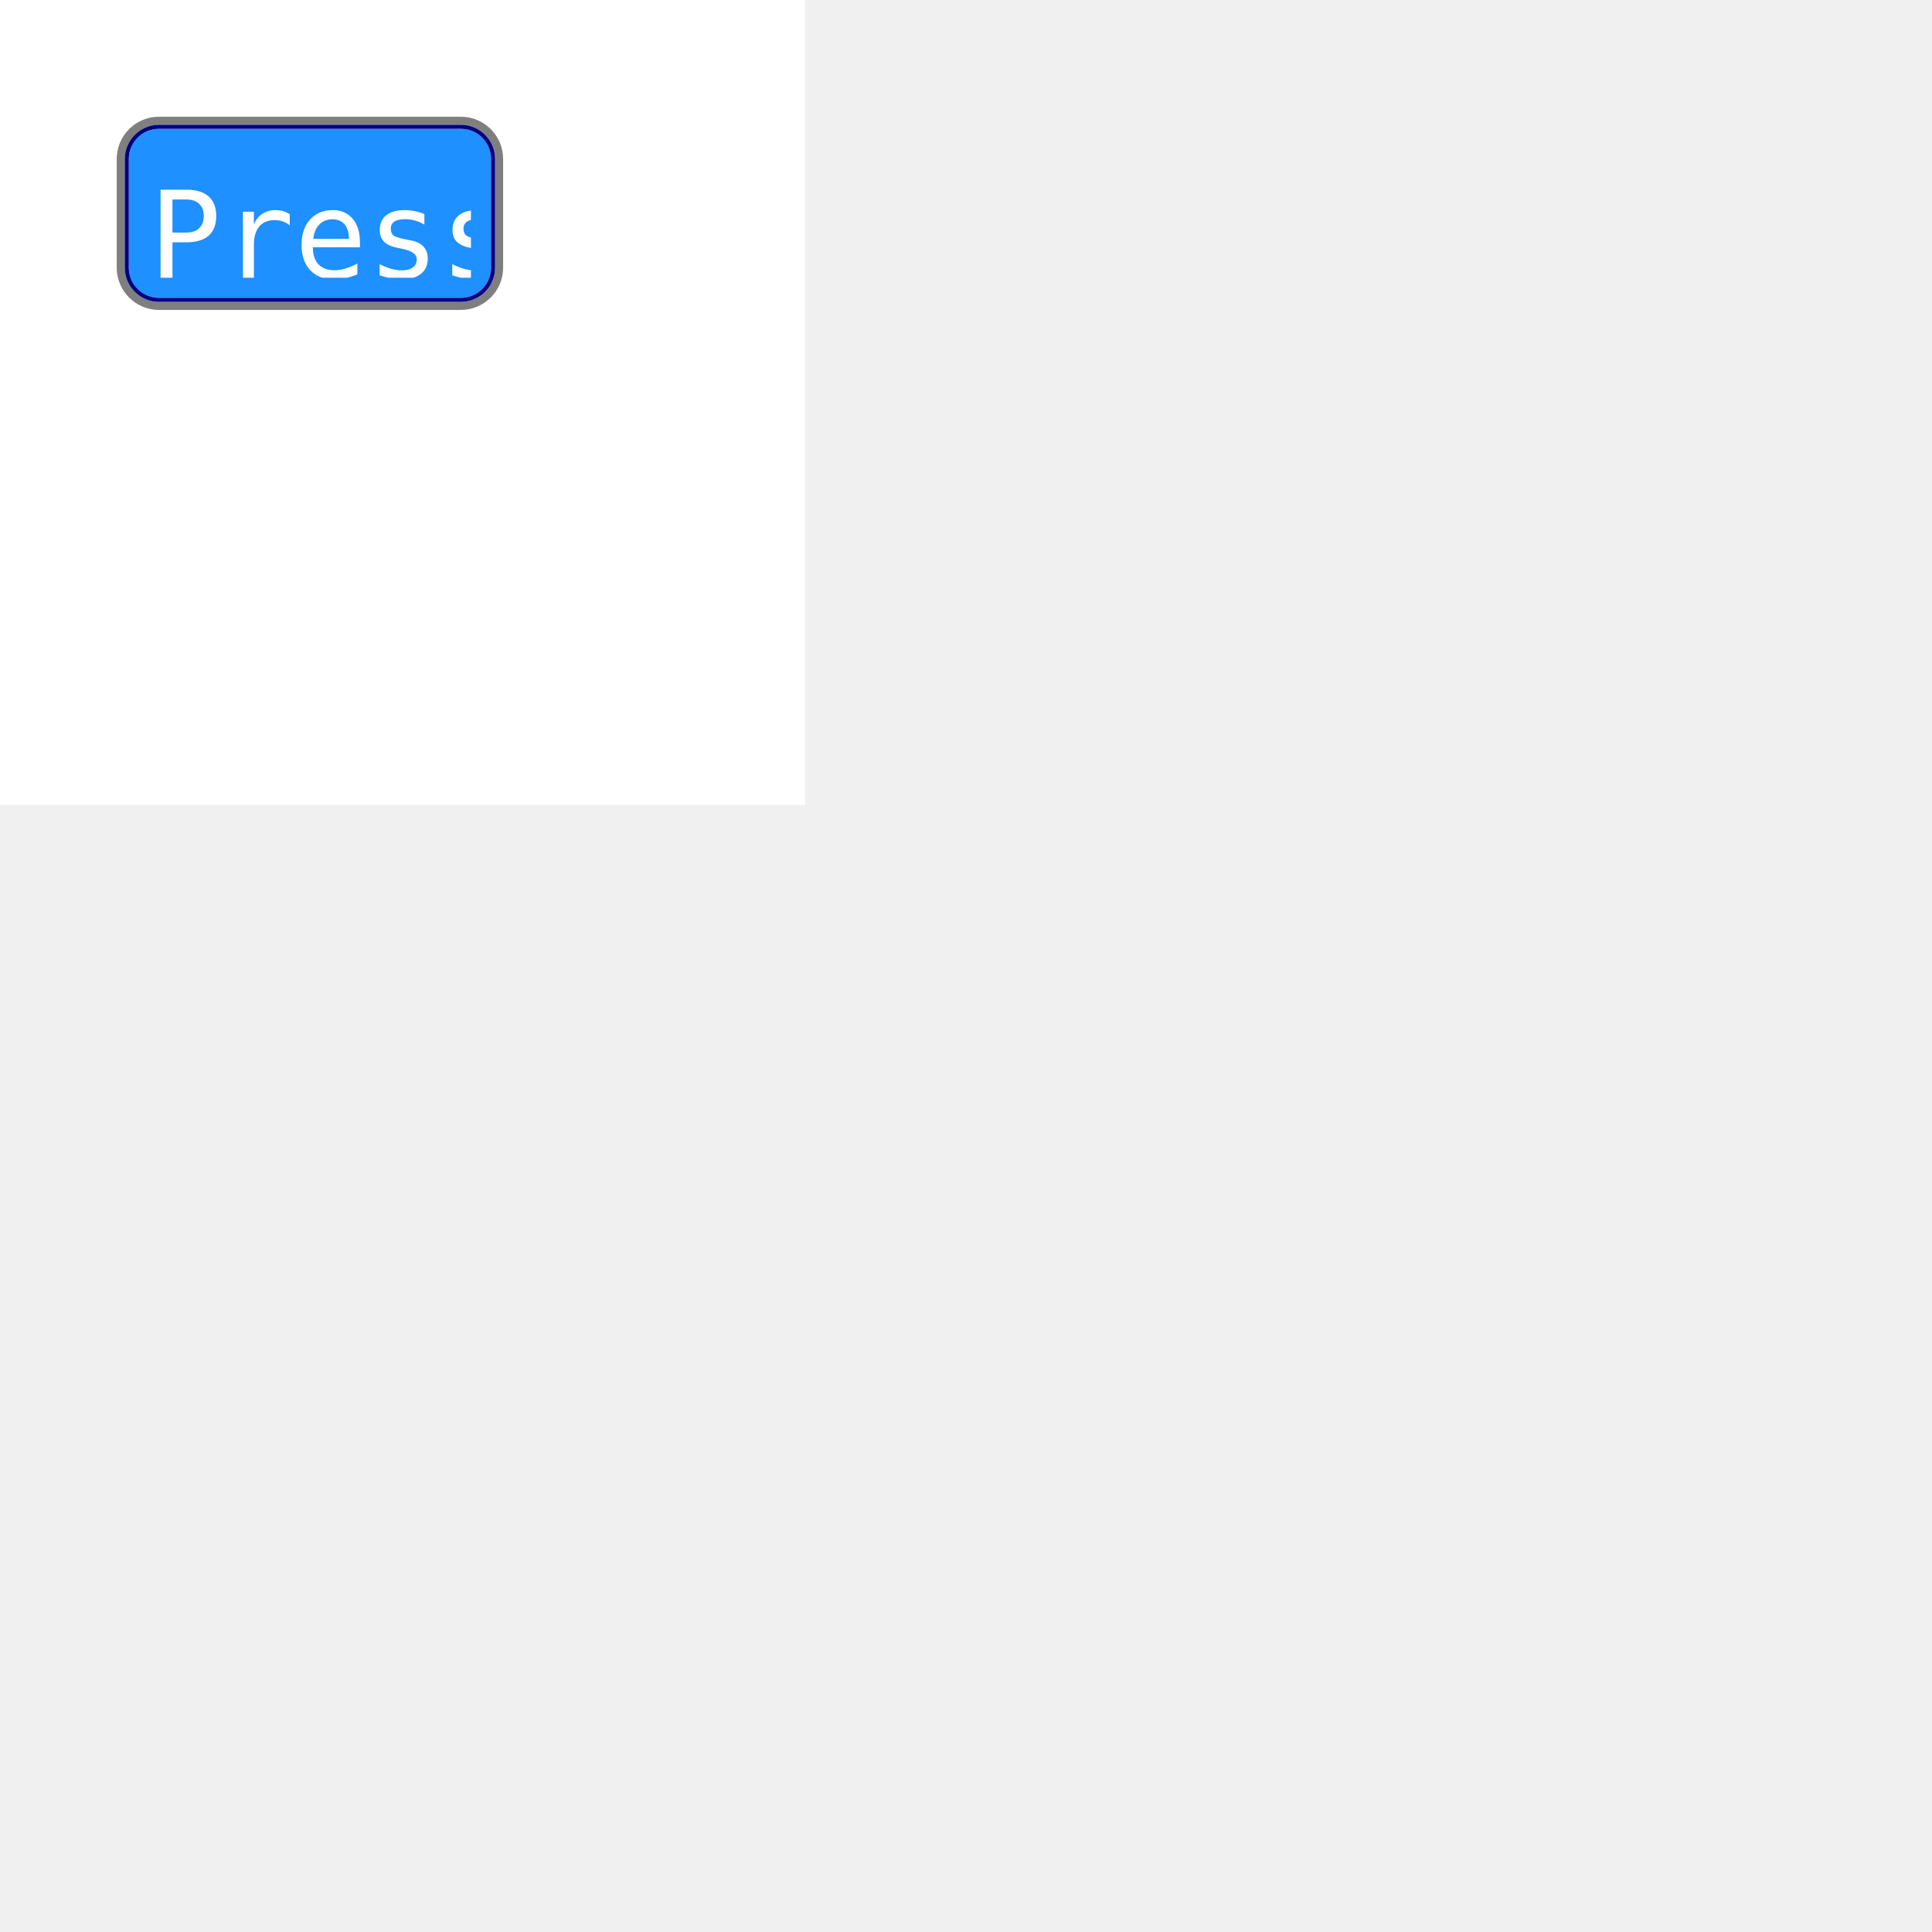
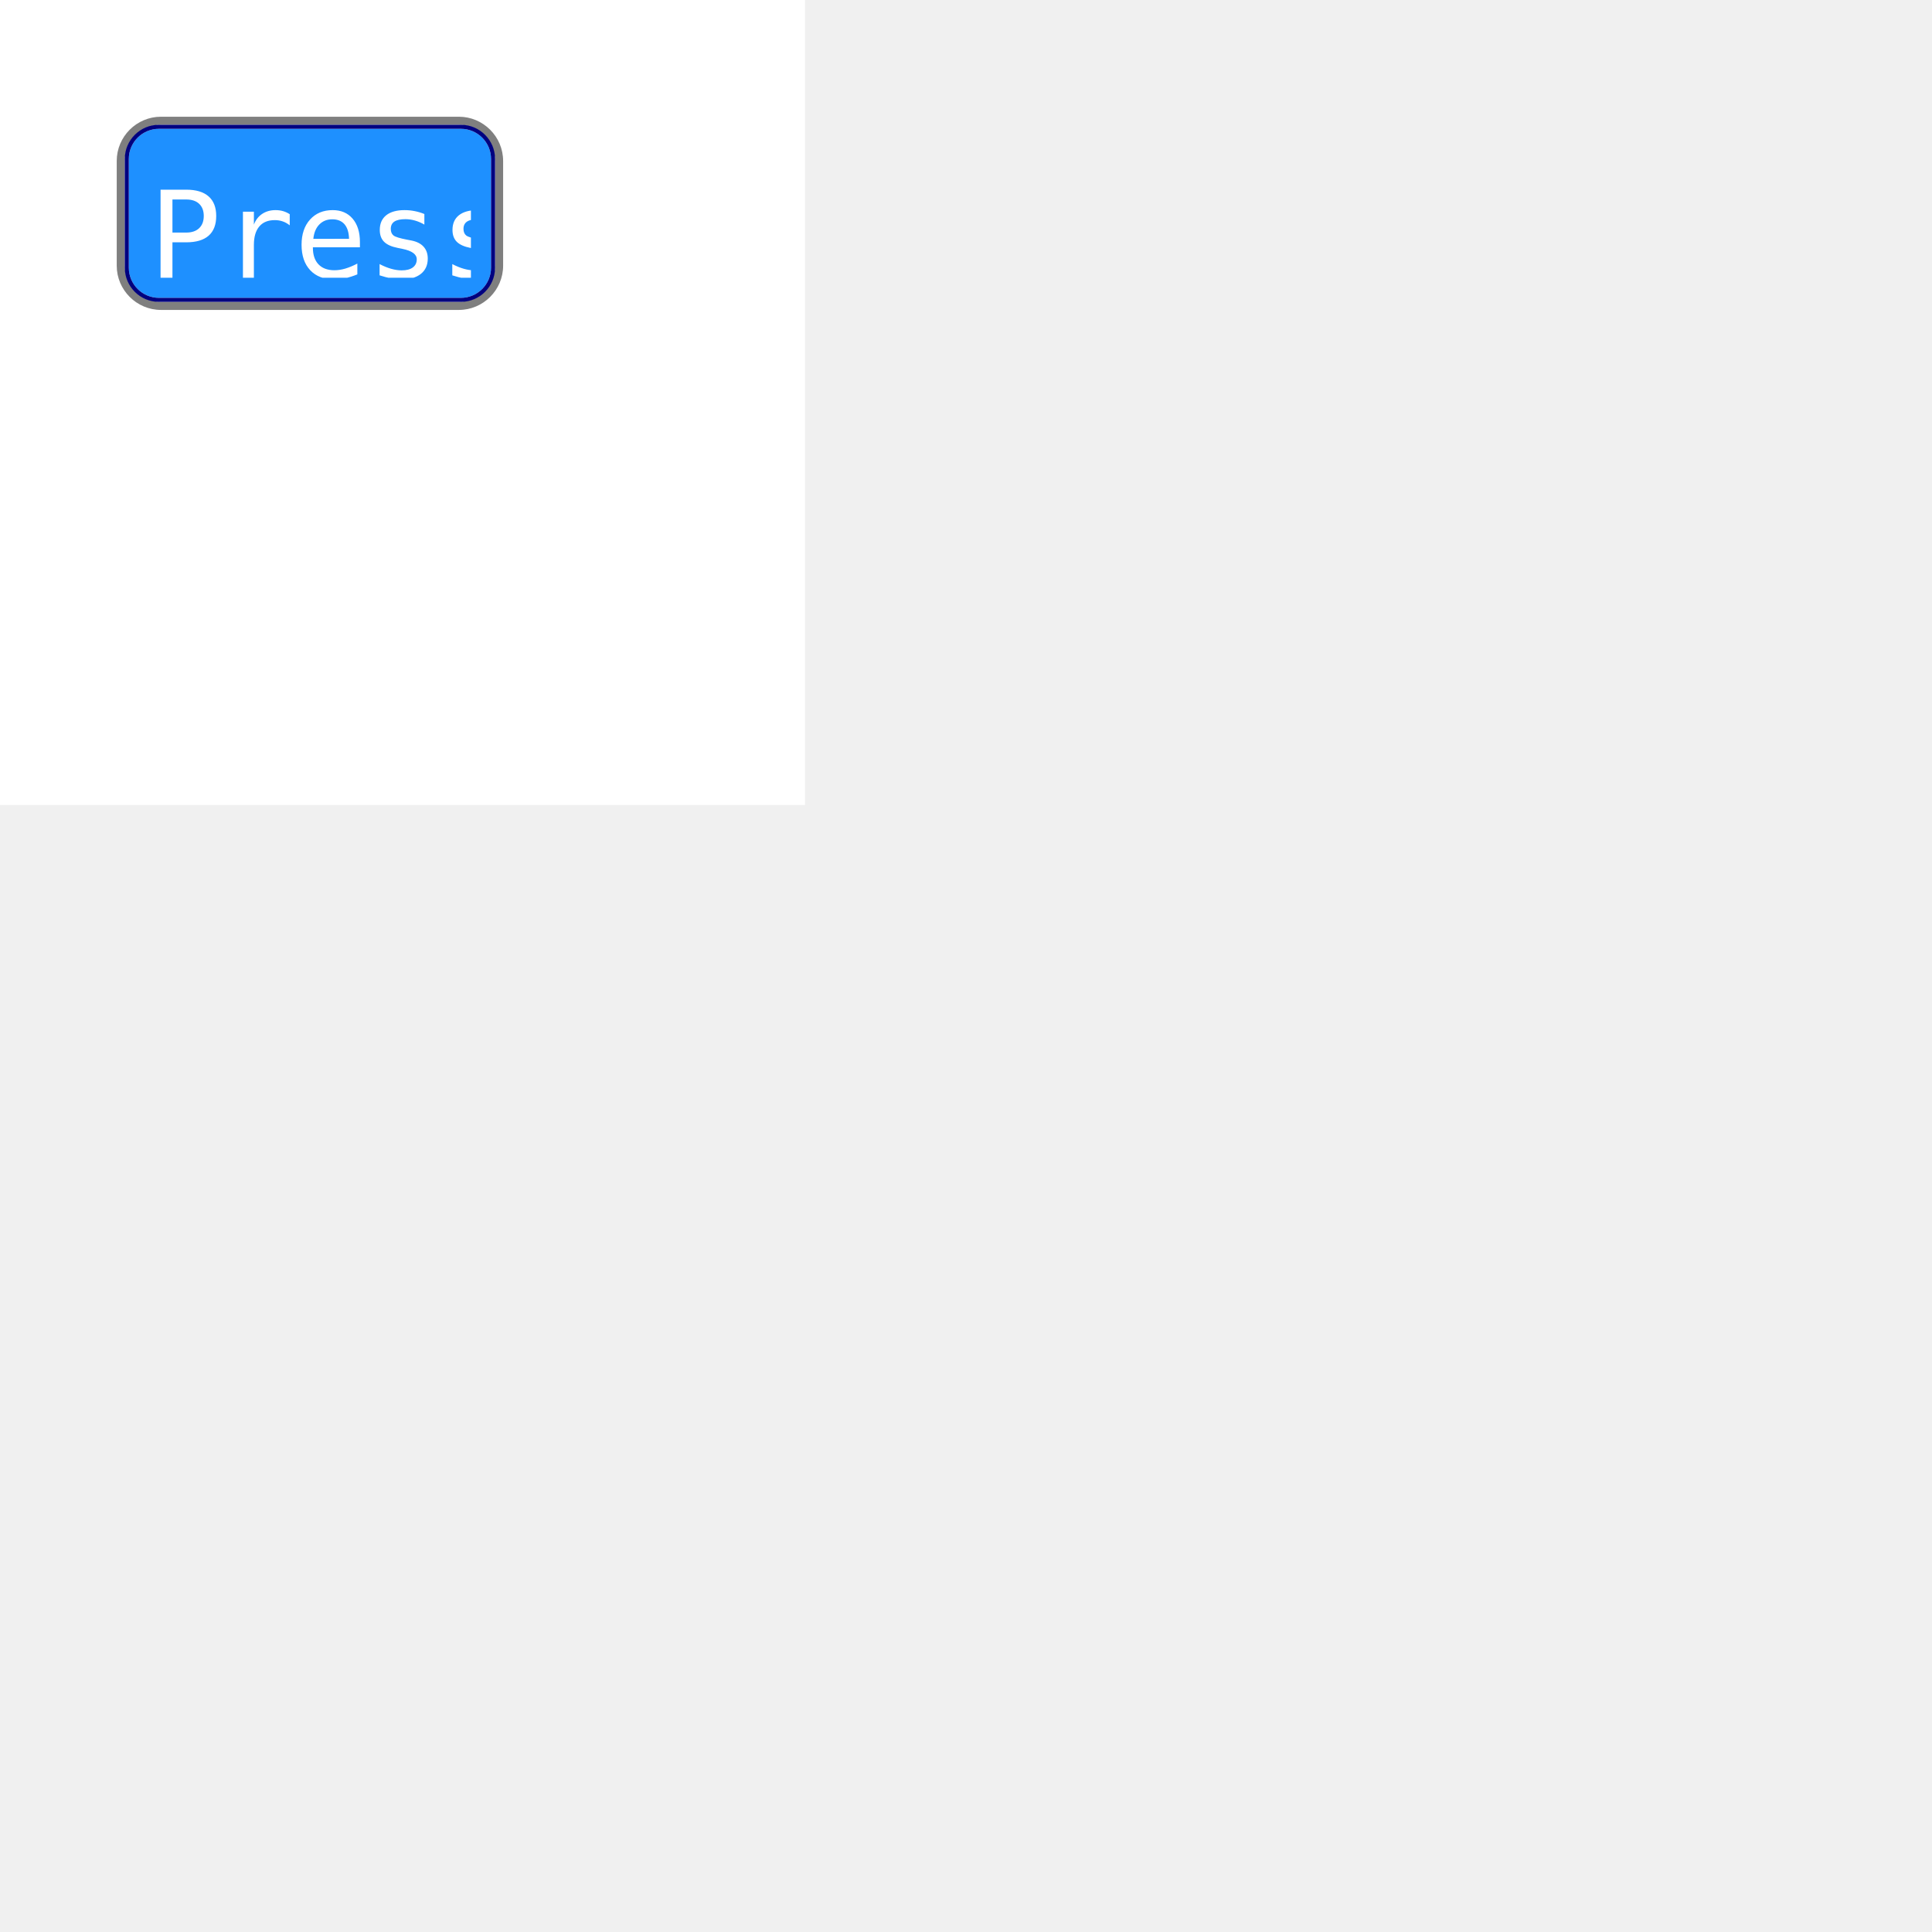
<svg xmlns="http://www.w3.org/2000/svg" version="1.1" viewBox="0 0 480 480">
  <defs>
    <clipPath id="clip_0">
      <polygon points="0 0,200 0,200 200,0 200" />
    </clipPath>
  </defs>
  <g clip-path="url(#clip_0)">
    <path style="fill:#FFFFFF;" d="M 0,0 C 0,0 0,0 0,0 L 200,0 C 200,0 200,0 200,0 L 200,200 C 200,200 200,200 200,200 L 0,200 C 0,200 0,200 0,200 L 0,0 Z" />
-     <path style="fill:#7F7F7F;" d="M 29,39.50 C 29,33.70 33.70,29 39.50,29 L 114.50,29 C 120.30,29 125,33.70 125,39.50 L 125,66.50 C 125,72.30 120.30,77 114.50,77 L 39.50,77 C 33.70,77 29,72.30 29,66.50 L 29,39.50 M 39.50,31 C 34.81,31 31,34.81 31,39.50 L 31,66.50 C 31,71.19 34.81,75 39.50,75 L 114.50,75 C 119.19,75 123,71.19 123,66.50 L 123,39.50 C 123,34.81 119.19,31 114.50,31 L 39.50,31 Z" />
+     <path style="fill:#7F7F7F;" d="M 29,40 C 29,33.94 33.94,29 40,29 L 114,29 C 120.06,29 125,33.94 125,40 L 125,66 C 125,72.06 120.06,77 114,77 L 40,77 C 33.94,77 29,72.06 29,66 L 29,40 M 40,31 C 35.03,31 31,35.03 31,40 L 31,66 C 31,70.97 35.03,75 40,75 L 114,75 C 118.97,75 123,70.97 123,66 L 123,40 C 123,35.03 118.97,31 114,31 L 40,31 Z" />
    <path style="fill:#1E90FF;" d="M 39.50,32 C 35.36,32 32,35.36 32,39.50 L 32,66.50 C 32,70.64 35.36,74 39.50,74 L 114.50,74 C 118.64,74 122,70.64 122,66.50 L 122,39.50 C 122,35.36 118.64,32 114.50,32 L 39.50,32 Z" />
    <path style="fill:#000080;" d="M 31,39.50 C 31,34.81 34.81,31 39.50,31 L 114.50,31 C 119.19,31 123,34.81 123,39.50 L 123,66.50 C 123,71.19 119.19,75 114.50,75 L 39.50,75 C 34.81,75 31,71.19 31,66.50 L 31,39.50 M 39.50,32 C 35.36,32 32,35.36 32,39.50 L 32,66.50 C 32,70.64 35.36,74 39.50,74 L 114.50,74 C 118.64,74 122,70.64 122,66.50 L 122,39.50 C 122,35.36 118.64,32 114.50,32 L 39.50,32 Z" />
    <defs>
      <clipPath id="clip_1">
        <polygon points="37 37,117 37,117 69,37 69" />
      </clipPath>
    </defs>
    <g clip-path="url(#clip_1)">
      <text x="37" y="69" xml:space="preserve" style="font-size:30px;font-family:Berial,monospace;fill:#FFFFFF;">Press</text>
    </g>
  </g>
</svg>
